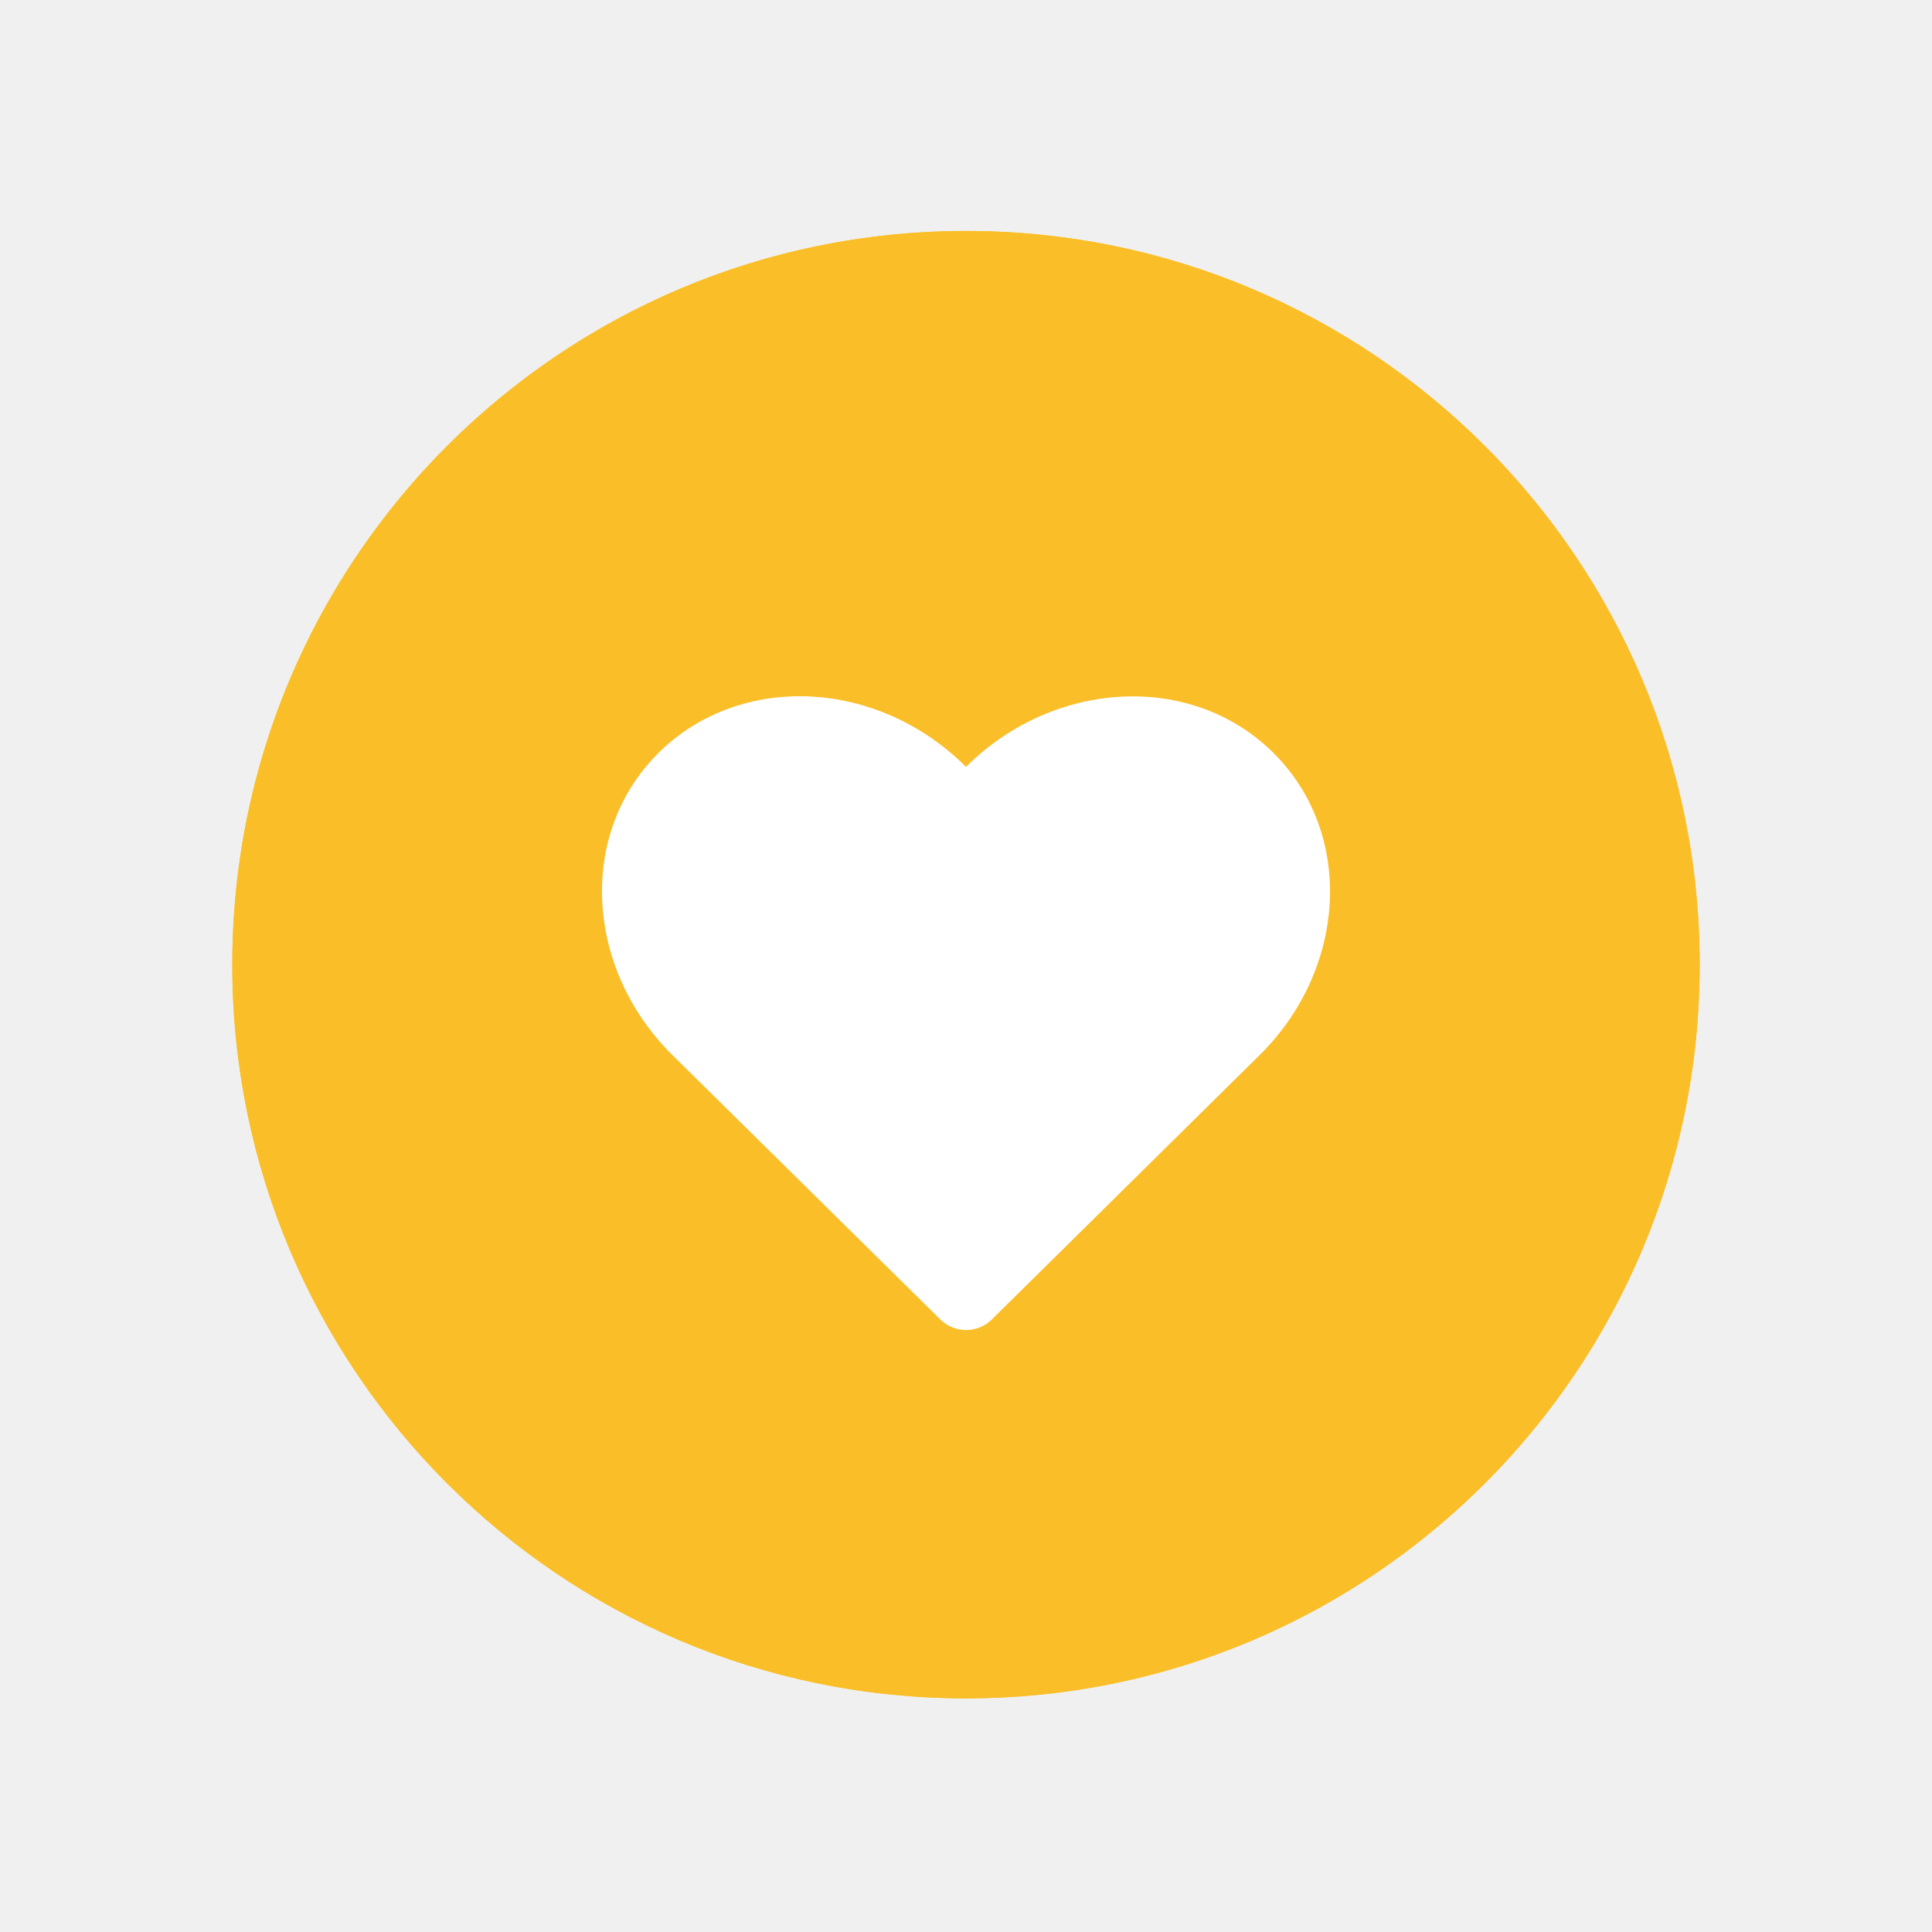
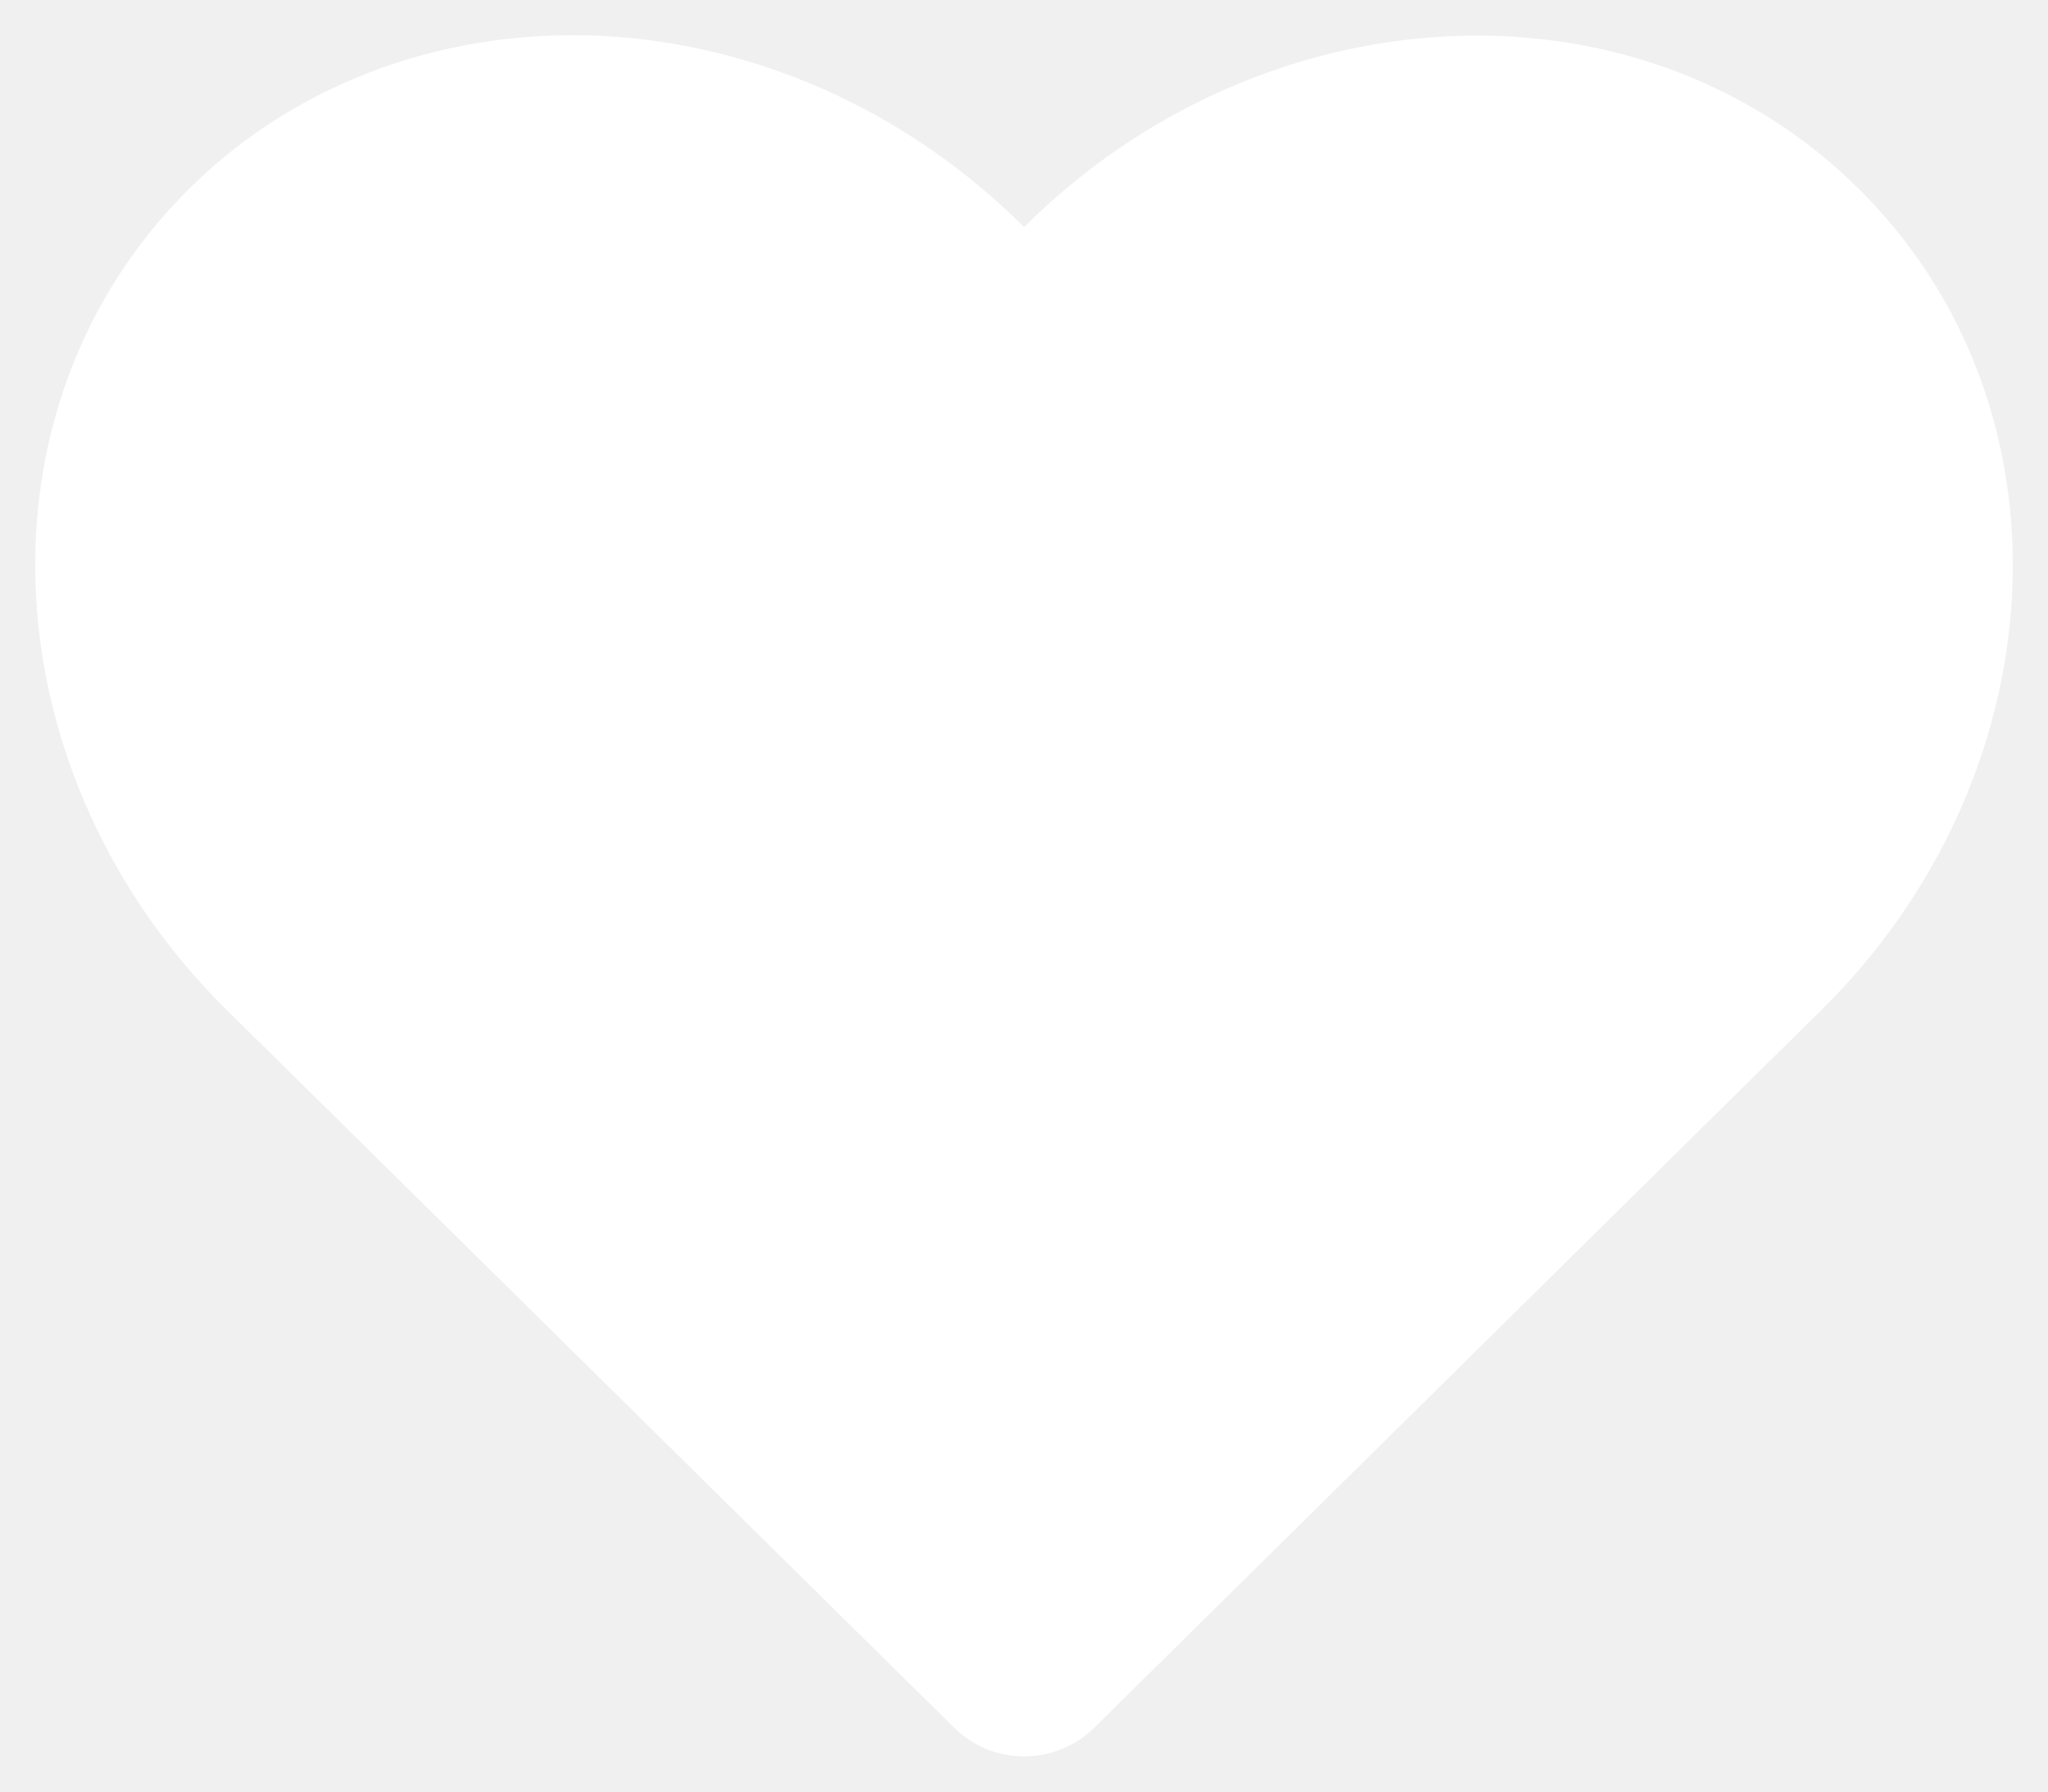
- <svg xmlns="http://www.w3.org/2000/svg" xmlns:xlink="http://www.w3.org/1999/xlink" width="82px" height="82px" viewBox="0 0 82 82" version="1.1">
-   <defs>
-     <path d="M32,63.084 C41.837,63.084 50.608,58.523 56.315,51.401 C60.586,46.071 63.141,39.305 63.141,31.943 C63.141,14.745 49.199,0.803 32,0.803 C14.801,0.803 0.859,14.745 0.859,31.943 C0.859,49.142 14.801,63.084 32,63.084 Z" id="path-1" />
-   </defs>
+ <svg xmlns="http://www.w3.org/2000/svg" width="32px" height="28px" viewBox="0 0 32 28" version="1.1">
  <g id="Symbols" stroke="none" stroke-width="1" fill="none" fill-rule="evenodd">
-     <g id="interaction/like" transform="translate(-139, -26)">
-       <g id="interaction">
-         <g id="button/action/heart" transform="translate(148, 35)">
-           <g id="Group">
-             <mask id="mask-2" fill="white">
-               <use xlink:href="#path-1" />
-             </mask>
-             <use id="Oval-2" fill="#FAC928" transform="translate(32, 31.94339) scale(-1, -1) translate(-32, -31.94339) " xlink:href="#path-1" />
-             <g id="color/interaction" mask="url(#mask-2)" fill="#FABE28">
-               <g transform="translate(-14.54546, -15.51515)" id="Rectangle">
-                 <rect x="0" y="0" width="97" height="97" />
-               </g>
-             </g>
-           </g>
-           <g id="hearts" transform="translate(17, 21)" fill="#FFFFFF" stroke="#FFFFFF">
-             <path d="M8.402,0.012 C10.635,0.129 12.882,1.089 14.645,2.83 L15.001,3.181 L15.357,2.83 C18.884,-0.651 24.416,-0.997 27.714,2.258 C31.013,5.514 30.671,10.983 27.144,14.465 L26.015,15.577 L15.778,25.685 C15.349,26.105 14.657,26.105 14.229,25.685 L3.987,15.577 L2.859,14.465 C-0.668,10.983 -1.015,5.514 2.284,2.258 C3.932,0.631 6.17,-0.104 8.402,0.012 Z" id="Shape" stroke-width="0.9" fill-rule="nonzero" />
-           </g>
-         </g>
+     <g id="button/action/heart" transform="translate(-16, -20)" fill="#FFFFFF" fill-rule="nonzero" stroke="#FFFFFF" stroke-width="0.9">
+       <g id="hearts" transform="translate(17, 21)">
+         <path d="M8.402,0.012 C10.635,0.129 12.882,1.089 14.645,2.83 L15.001,3.181 L15.357,2.83 C18.884,-0.651 24.416,-0.997 27.714,2.258 C31.013,5.514 30.671,10.983 27.144,14.465 L26.015,15.577 L15.778,25.685 C15.349,26.105 14.657,26.105 14.229,25.685 L3.987,15.577 L2.859,14.465 C-0.668,10.983 -1.015,5.514 2.284,2.258 C3.932,0.631 6.17,-0.104 8.402,0.012 Z" id="Shape" />
      </g>
    </g>
  </g>
</svg>
